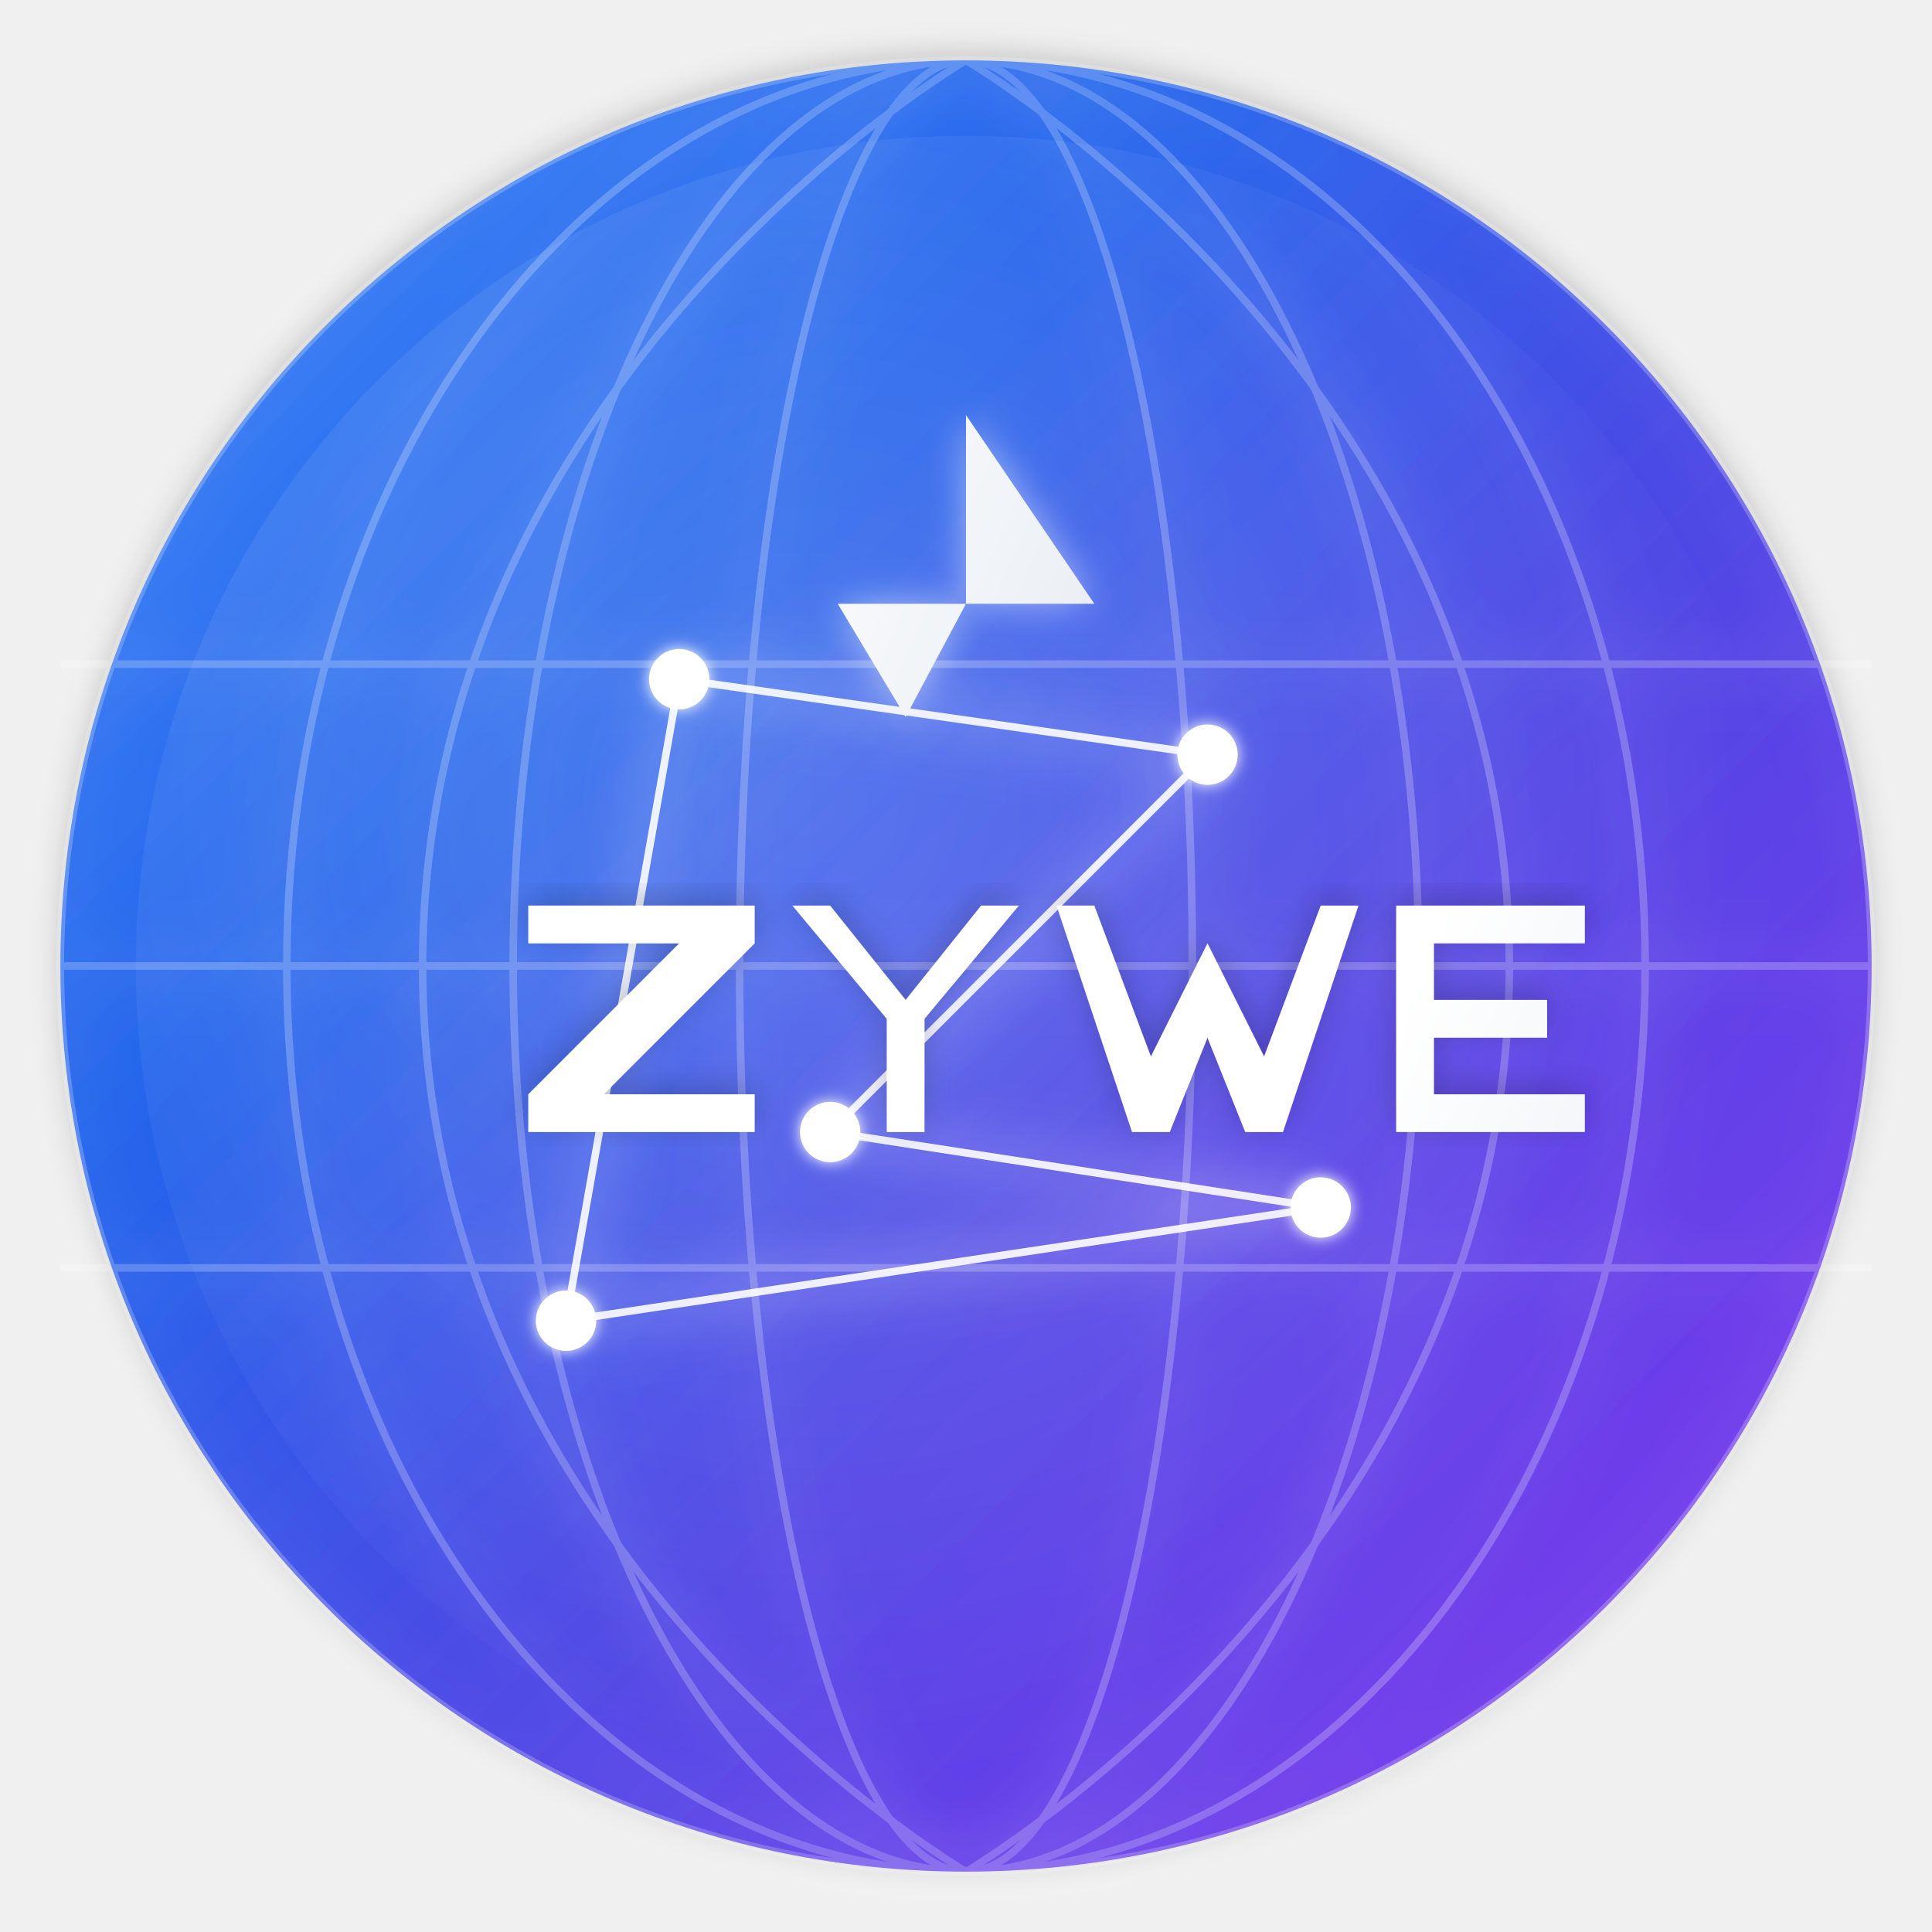
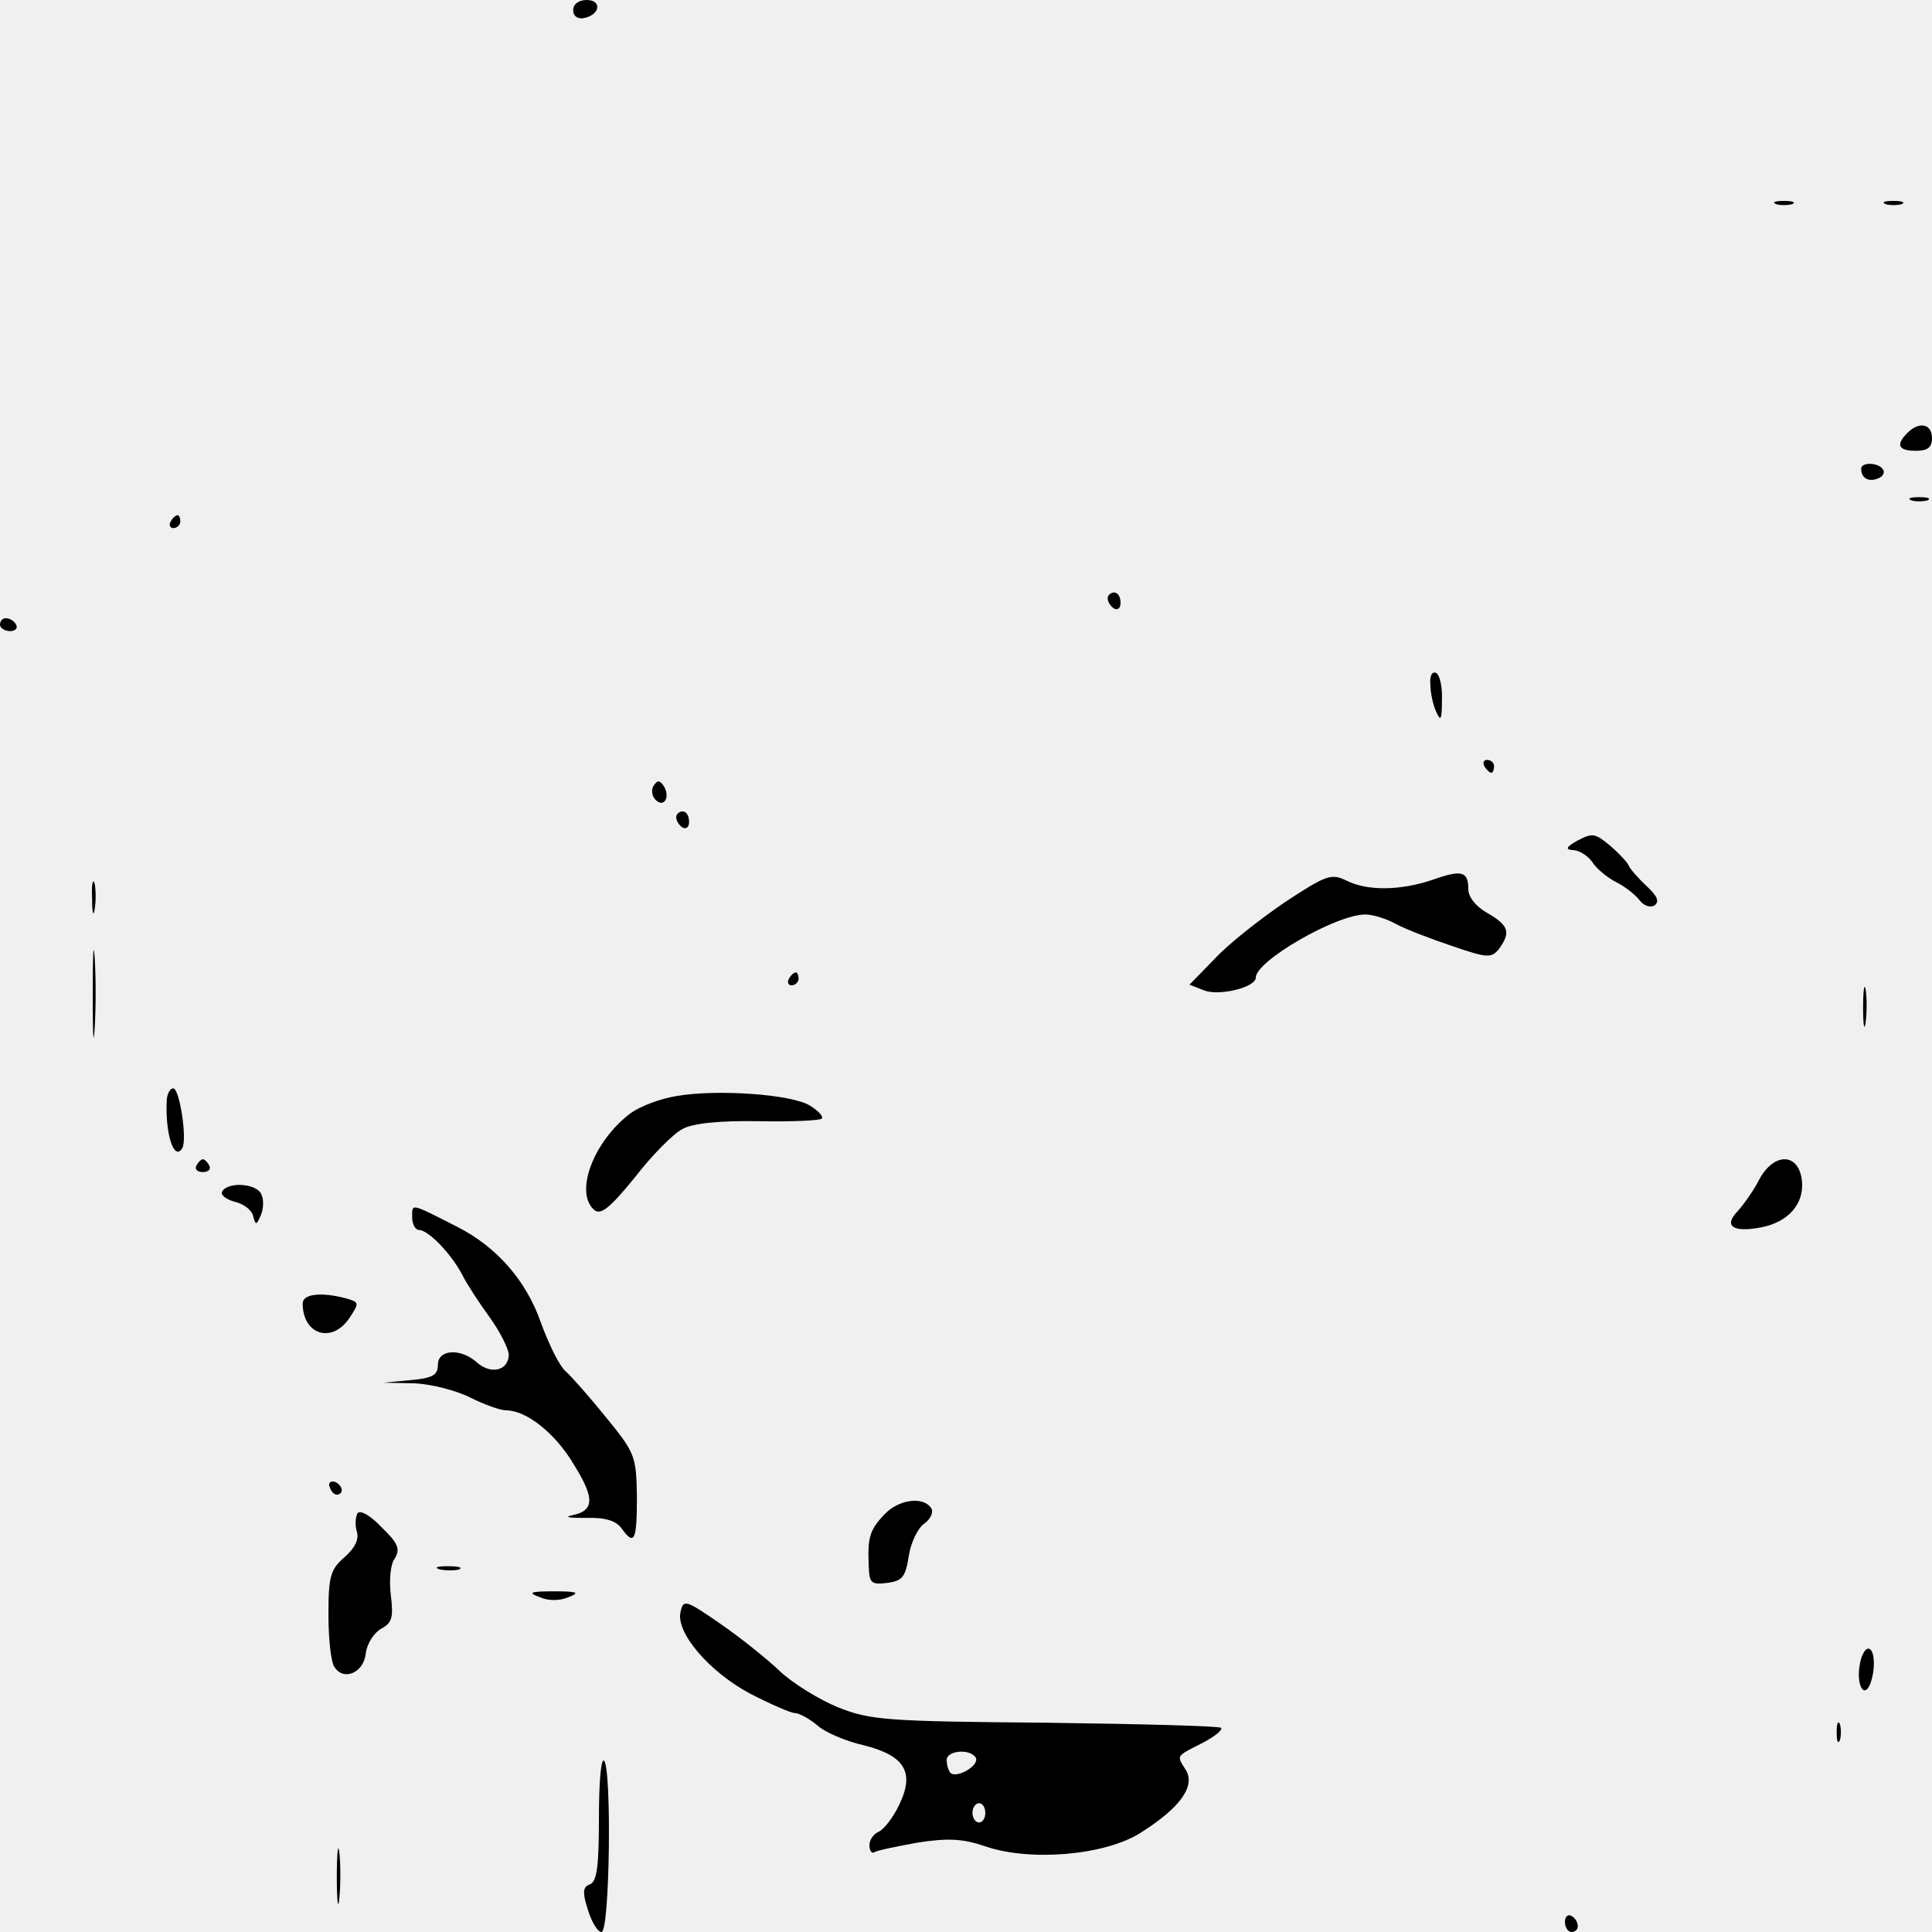
- <svg xmlns="http://www.w3.org/2000/svg" width="512" height="512" viewBox="0 0 512 512" fill="none">
-   <defs>
-     <linearGradient id="bgGradient" x1="50" y1="50" x2="462" y2="462" gradientUnits="userSpaceOnUse">
-       <stop offset="0" stop-color="#3b82f6" />
-       <stop offset="0.3" stop-color="#2563EB" />
-       <stop offset="0.6" stop-color="#4F46E5" />
-       <stop offset="1" stop-color="#7C3AED" />
-     </linearGradient>
-     <radialGradient id="innerGlow" cx="40%" cy="40%" r="60%" fx="40%" fy="40%">
-       <stop offset="0%" stop-color="#ffffff" stop-opacity="0.25" />
-       <stop offset="100%" stop-color="#ffffff" stop-opacity="0" />
-     </radialGradient>
-     <linearGradient id="textGradient" x1="140" y1="240" x2="280" y2="300" gradientUnits="userSpaceOnUse">
-       <stop offset="0" stop-color="#ffffff" />
-       <stop offset="1" stop-color="#e2e8f0" />
-     </linearGradient>
-     <filter id="glow" x="-20%" y="-20%" width="140%" height="140%">
-       <feGaussianBlur stdDeviation="8" result="blur" />
-       <feComposite in="SourceGraphic" in2="blur" operator="over" />
-     </filter>
-     <filter id="innerShadow" x="-10%" y="-10%" width="120%" height="120%">
-       <feOffset dx="0" dy="4" />
-       <feGaussianBlur stdDeviation="6" result="blur" />
-       <feComposite in="SourceGraphic" in2="blur" operator="over" />
-       <feDropShadow dx="0" dy="-2" stdDeviation="4" flood-color="#000000" flood-opacity="0.2" />
-     </filter>
-     <filter id="pointerGlow" x="-30%" y="-30%" width="160%" height="160%">
-       <feGaussianBlur stdDeviation="3" result="blur" />
-       <feComposite in="SourceGraphic" in2="blur" operator="over" />
-       <feDropShadow dx="0" dy="0" stdDeviation="5" flood-color="#ffffff" flood-opacity="0.5" />
-     </filter>
-     <filter id="dotGlow" x="-50%" y="-50%" width="200%" height="200%">
-       <feGaussianBlur stdDeviation="2" result="blur" />
-       <feComposite in="SourceGraphic" in2="blur" operator="over" />
-     </filter>
-   </defs>
-   <circle cx="256" cy="256" r="240" fill="url(#bgGradient)" filter="url(#innerShadow)" />
-   <circle cx="256" cy="256" r="220" fill="url(#innerGlow)" opacity="0.7" />
-   <g opacity="0.25" filter="url(#glow)">
-     <path d="M256 16C256 16 400 100 400 256C400 412 256 496 256 496" stroke="white" stroke-width="2" />
-     <path d="M256 16C256 16 112 100 112 256C112 412 256 496 256 496" stroke="white" stroke-width="2" />
-     <ellipse cx="256" cy="256" rx="180" ry="240" stroke="white" stroke-width="2" />
-     <ellipse cx="256" cy="256" rx="120" ry="240" stroke="white" stroke-width="2" />
-     <ellipse cx="256" cy="256" rx="60" ry="240" stroke="white" stroke-width="2" />
-     <circle cx="256" cy="256" r="240" stroke="white" stroke-width="2" />
-     <line x1="16" y1="256" x2="496" y2="256" stroke="white" stroke-width="2" />
-     <line x1="16" y1="176" x2="496" y2="176" stroke="white" stroke-width="2" />
-     <line x1="16" y1="336" x2="496" y2="336" stroke="white" stroke-width="2" />
+ <svg xmlns="http://www.w3.org/2000/svg" version="1.0" width="300pt" height="300pt" viewBox="0 0 300 300" preserveAspectRatio="xMidYMid meet">
+   <g transform="translate(0,300) scale(0.1,-0.1)" fill="#000000" stroke="none">
+     <path d="M890 2984 c0 -9 7 -14 17 -12 25 5 28 28 4 28 -12 0 -21 -6 -21 -16z" />
+     <path d="M2758 2683 c6 -2 18 -2 25 0 6 3 1 5 -13 5 -14 0 -19 -2 -12 -5z" />
+     <path d="M2928 2683 c6 -2 18 -2 25 0 6 3 1 5 -13 5 -14 0 -19 -2 -12 -5z" />
+     <path d="M2962 2328 c-19 -19 -14 -28 13 -28 18 0 25 5 25 20 0 22 -20 26 -38 8z" />
+     <path d="M2890 2272 c0 -14 11 -21 26 -15 8 3 11 9 8 14 -7 11 -34 12 -34 1z" />
+     <path d="M2968 2223 c6 -2 18 -2 25 0 6 3 1 5 -13 5 -14 0 -19 -2 -12 -5z" />
+     <path d="M265 2190 c-3 -5 -1 -10 4 -10 6 0 11 5 11 10 0 6 -2 10 -4 10 -3 0 -8 -4 -11 -10z" />
+     <path d="M1720 2071 c0 -6 5 -13 10 -16 6 -3 10 1 10 9 0 9 -4 16 -10 16 -5 0 -10 -4 -10 -9z" />
+     <path d="M0 2030 c0 -5 7 -10 16 -10 8 0 12 5 9 10 -3 6 -10 10 -16 10 -5 0 -9 -4 -9 -10z" />
+     <path d="M2221 1938 c0 -13 4 -32 9 -43 7 -16 9 -13 9 17 1 20 -3 40 -9 43 -6 3 -10 -4 -9 -17z" />
+     <path d="M2305 1810 c3 -5 8 -10 11 -10 2 0 4 5 4 10 0 6 -5 10 -11 10 -5 0 -7 -4 -4 -10z" />
+     <path d="M1015 1780 c-4 -6 -3 -16 3 -22 13 -13 23 4 13 21 -7 10 -10 10 -16 1z" />
+     <path d="M1050 1731 c0 -6 5 -13 10 -16 6 -3 10 1 10 9 0 9 -4 16 -10 16 -5 0 -10 -4 -10 -9z" />
+     <path d="M2450 1695 c-18 -10 -20 -14 -8 -15 9 0 23 -8 30 -18 7 -11 24 -25 38 -32 14 -7 30 -20 36 -28 6 -8 16 -12 23 -8 8 6 5 14 -12 30 -13 12 -26 27 -28 32 -2 5 -15 19 -29 31 -23 19 -27 20 -50 8z" />
+     <path d="M1995 1599 c-38 -26 -88 -65 -109 -88 l-39 -40 23 -9 c24 -9 80 5 80 20 0 26 125 98 170 98 12 0 34 -7 48 -15 15 -8 54 -23 87 -34 55 -19 61 -19 73 -4 18 25 15 36 -18 55 -18 10 -30 25 -30 37 0 28 -10 31 -55 15 -50 -17 -102 -18 -135 -1 -23 11 -31 8 -95 -34z" />
+     <path d="M143 1605 c0 -22 2 -30 4 -17 2 12 2 30 0 40 -3 9 -5 -1 -4 -23z" />
+     <path d="M144 1455 c0 -60 1 -84 3 -52 2 32 2 81 0 110 -2 29 -3 3 -3 -58z" />
+     <path d="M1225 1480 c-3 -5 -1 -10 4 -10 6 0 11 5 11 10 0 6 -2 10 -4 10 -3 0 -8 -4 -11 -10z" />
+     <path d="M2893 1435 c0 -27 2 -38 4 -22 2 15 2 37 0 50 -2 12 -4 0 -4 -28z" />
+     <path d="M259 1293 c-3 -52 11 -97 24 -76 8 13 -4 93 -14 93 -5 0 -9 -8 -10 -17z" />
+     <path d="M1050 1298 c-25 -4 -56 -16 -70 -26 -58 -43 -89 -124 -57 -151 10 -8 24 3 63 51 27 35 60 68 74 75 16 9 59 13 118 12 51 -1 95 1 98 4 3 3 -5 12 -18 20 -28 18 -146 26 -208 15z" />
+     <path d="M305 1190 c-3 -5 1 -10 10 -10 9 0 13 5 10 10 -3 6 -8 10 -10 10 -2 0 -7 -4 -10 -10z" />
+     <path d="M2732 1169 c-9 -18 -25 -40 -34 -50 -22 -23 -7 -33 36 -25 43 8 68 37 64 73 -5 43 -43 44 -66 2z" />
+     <path d="M345 1150 c-3 -5 5 -12 19 -16 14 -3 27 -13 29 -22 4 -15 5 -15 12 1 4 9 5 24 1 32 -6 17 -51 21 -61 5z" />
+     <path d="M640 1110 c0 -11 5 -20 11 -20 14 0 50 -37 67 -70 7 -14 26 -43 42 -65 16 -22 29 -48 30 -58 0 -25 -27 -32 -49 -13 -25 23 -61 21 -61 -3 0 -16 -8 -21 -42 -24 l-43 -4 48 -1 c26 -1 65 -11 87 -22 22 -11 47 -20 56 -20 31 0 76 -35 105 -84 33 -53 32 -72 -3 -79 -13 -3 -3 -4 21 -4 30 1 47 -4 56 -16 20 -28 24 -20 24 49 -1 63 -3 68 -47 122 -25 31 -54 64 -63 72 -10 8 -27 43 -39 76 -23 66 -69 118 -130 149 -73 37 -70 37 -70 15z" />
+     <path d="M470 976 c0 -49 46 -63 73 -22 15 23 15 24 -6 30 -38 10 -67 7 -67 -8z" />
+     <path d="M512 691 c2 -7 7 -12 11 -12 12 1 9 15 -3 20 -7 2 -11 -2 -8 -8z" />
+     <path d="M1373 648 c-23 -24 -26 -36 -24 -81 1 -25 4 -28 28 -25 24 3 29 9 34 41 3 21 14 44 24 51 10 7 15 18 11 24 -12 19 -51 14 -73 -10z" />
+     <path d="M555 650 c-3 -6 -4 -18 -1 -28 4 -12 -3 -26 -19 -40 -22 -19 -25 -30 -25 -89 0 -38 4 -74 9 -81 14 -23 46 -10 49 21 2 15 13 32 24 38 17 9 19 18 15 51 -3 23 -1 49 6 58 9 15 5 24 -21 49 -17 18 -33 27 -37 21z" />
+     <path d="M683 563 c9 -2 23 -2 30 0 6 3 -1 5 -18 5 -16 0 -22 -2 -12 -5z" />
+     <path d="M838 520 c13 -6 31 -6 45 0 18 7 14 9 -23 9 -37 0 -41 -2 -22 -9z" />
+     <path d="M1057 498 c-9 -32 44 -94 108 -128 31 -16 63 -30 69 -30 7 0 23 -9 35 -19 12 -11 45 -25 72 -31 64 -16 80 -42 55 -93 -9 -19 -23 -37 -31 -41 -8 -3 -15 -13 -15 -21 0 -9 4 -14 8 -11 5 3 35 9 68 15 46 7 69 6 104 -6 70 -24 186 -14 241 21 62 39 86 73 70 98 -14 23 -16 20 27 42 19 10 31 20 28 23 -3 3 -126 6 -273 8 -247 2 -272 4 -322 24 -29 12 -70 37 -90 56 -20 19 -61 52 -93 74 -52 36 -57 38 -61 19z m458 -227 c7 -12 -29 -33 -39 -24 -3 3 -6 12 -6 20 0 15 36 18 45 4z m15 -86 c0 -8 -4 -15 -10 -15 -5 0 -10 7 -10 15 0 8 5 15 10 15 6 0 10 -7 10 -15z" />
+     <path d="M2888 416 c-6 -31 6 -55 16 -31 9 24 7 55 -3 55 -5 0 -11 -11 -13 -24z" />
+     <path d="M2852 310 c0 -14 2 -19 5 -12 2 6 2 18 0 25 -3 6 -5 1 -5 -13z" />
+     <path d="M930 176 c0 -73 -3 -98 -14 -102 -11 -4 -12 -12 -3 -40 6 -19 15 -34 21 -34 13 0 16 254 4 266 -5 4 -8 -36 -8 -90z" />
+     <path d="M523 85 c0 -38 2 -53 4 -32 2 20 2 52 0 70 -2 17 -4 1 -4 -38z" />
+     <path d="M2430 16 c0 -9 5 -16 10 -16 6 0 10 4 10 9 0 6 -4 13 -10 16 -5 3 -10 -1 -10 -9z" />
  </g>
-   <circle cx="180" cy="180" r="8" fill="white" filter="url(#dotGlow)" />
-   <circle cx="320" cy="200" r="8" fill="white" filter="url(#dotGlow)" />
-   <circle cx="220" cy="300" r="8" fill="white" filter="url(#dotGlow)" />
-   <circle cx="350" cy="320" r="8" fill="white" filter="url(#dotGlow)" />
-   <circle cx="150" cy="350" r="8" fill="white" filter="url(#dotGlow)" />
-   <g filter="url(#glow)" opacity="0.9">
-     <line x1="180" y1="180" x2="320" y2="200" stroke="white" stroke-width="2" />
-     <line x1="320" y1="200" x2="220" y2="300" stroke="white" stroke-width="2" />
-     <line x1="220" y1="300" x2="350" y2="320" stroke="white" stroke-width="2" />
-     <line x1="350" y1="320" x2="150" y2="350" stroke="white" stroke-width="2" />
-     <line x1="150" y1="350" x2="180" y2="180" stroke="white" stroke-width="2" />
-   </g>
-   <g transform="translate(140, 240)" filter="url(#innerShadow)">
-     <path d="M0 0H60V10L20 50H60V60H0V50L40 10H0V0Z" fill="url(#textGradient)" />
-     <path d="M70 0H80L100 25L120 0H130L105 30V60H95V30L70 0Z" fill="url(#textGradient)" />
-     <path d="M140 0H150L165 40L180 10L195 40L210 0H220L200 60H190L180 35L170 60H160L140 0Z" fill="url(#textGradient)" />
-     <path d="M230 0H280V10H240V25H270V35H240V50H280V60H230V0Z" fill="url(#textGradient)" />
-   </g>
-   <path d="M256 110L290 160H256L240 190L222 160H256L256 110Z" fill="url(#textGradient)" filter="url(#pointerGlow)" />
</svg>
